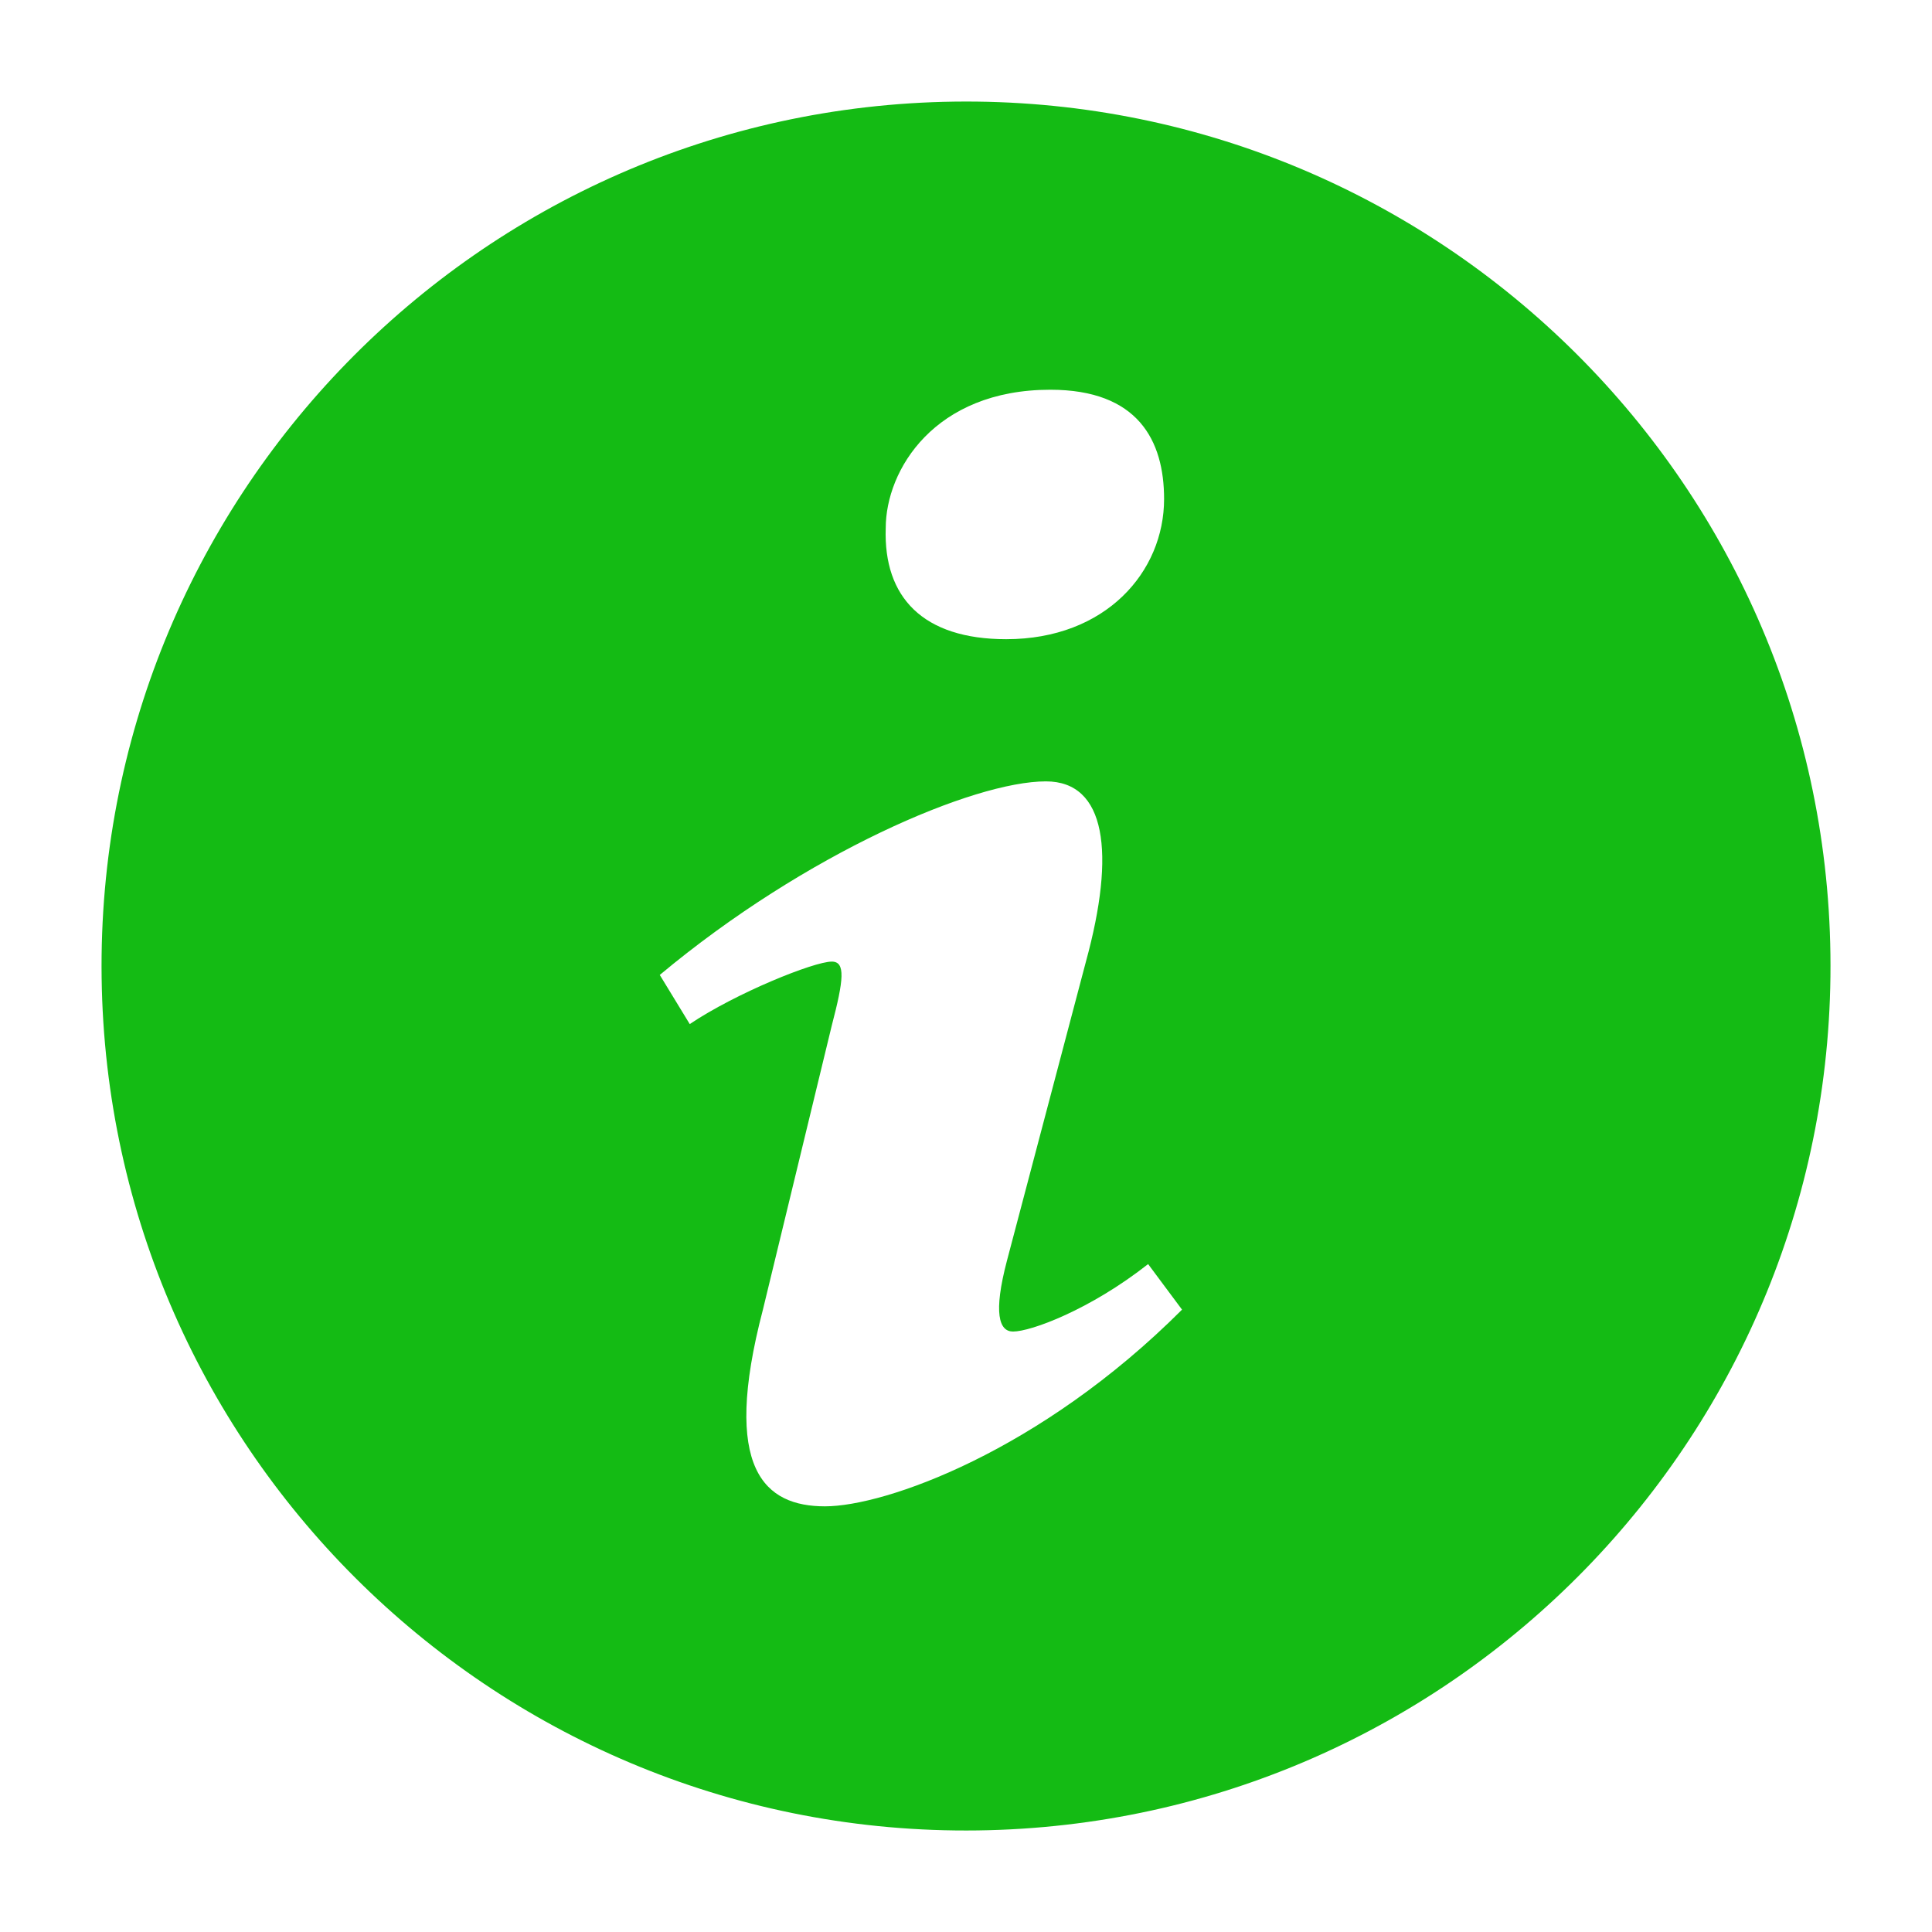
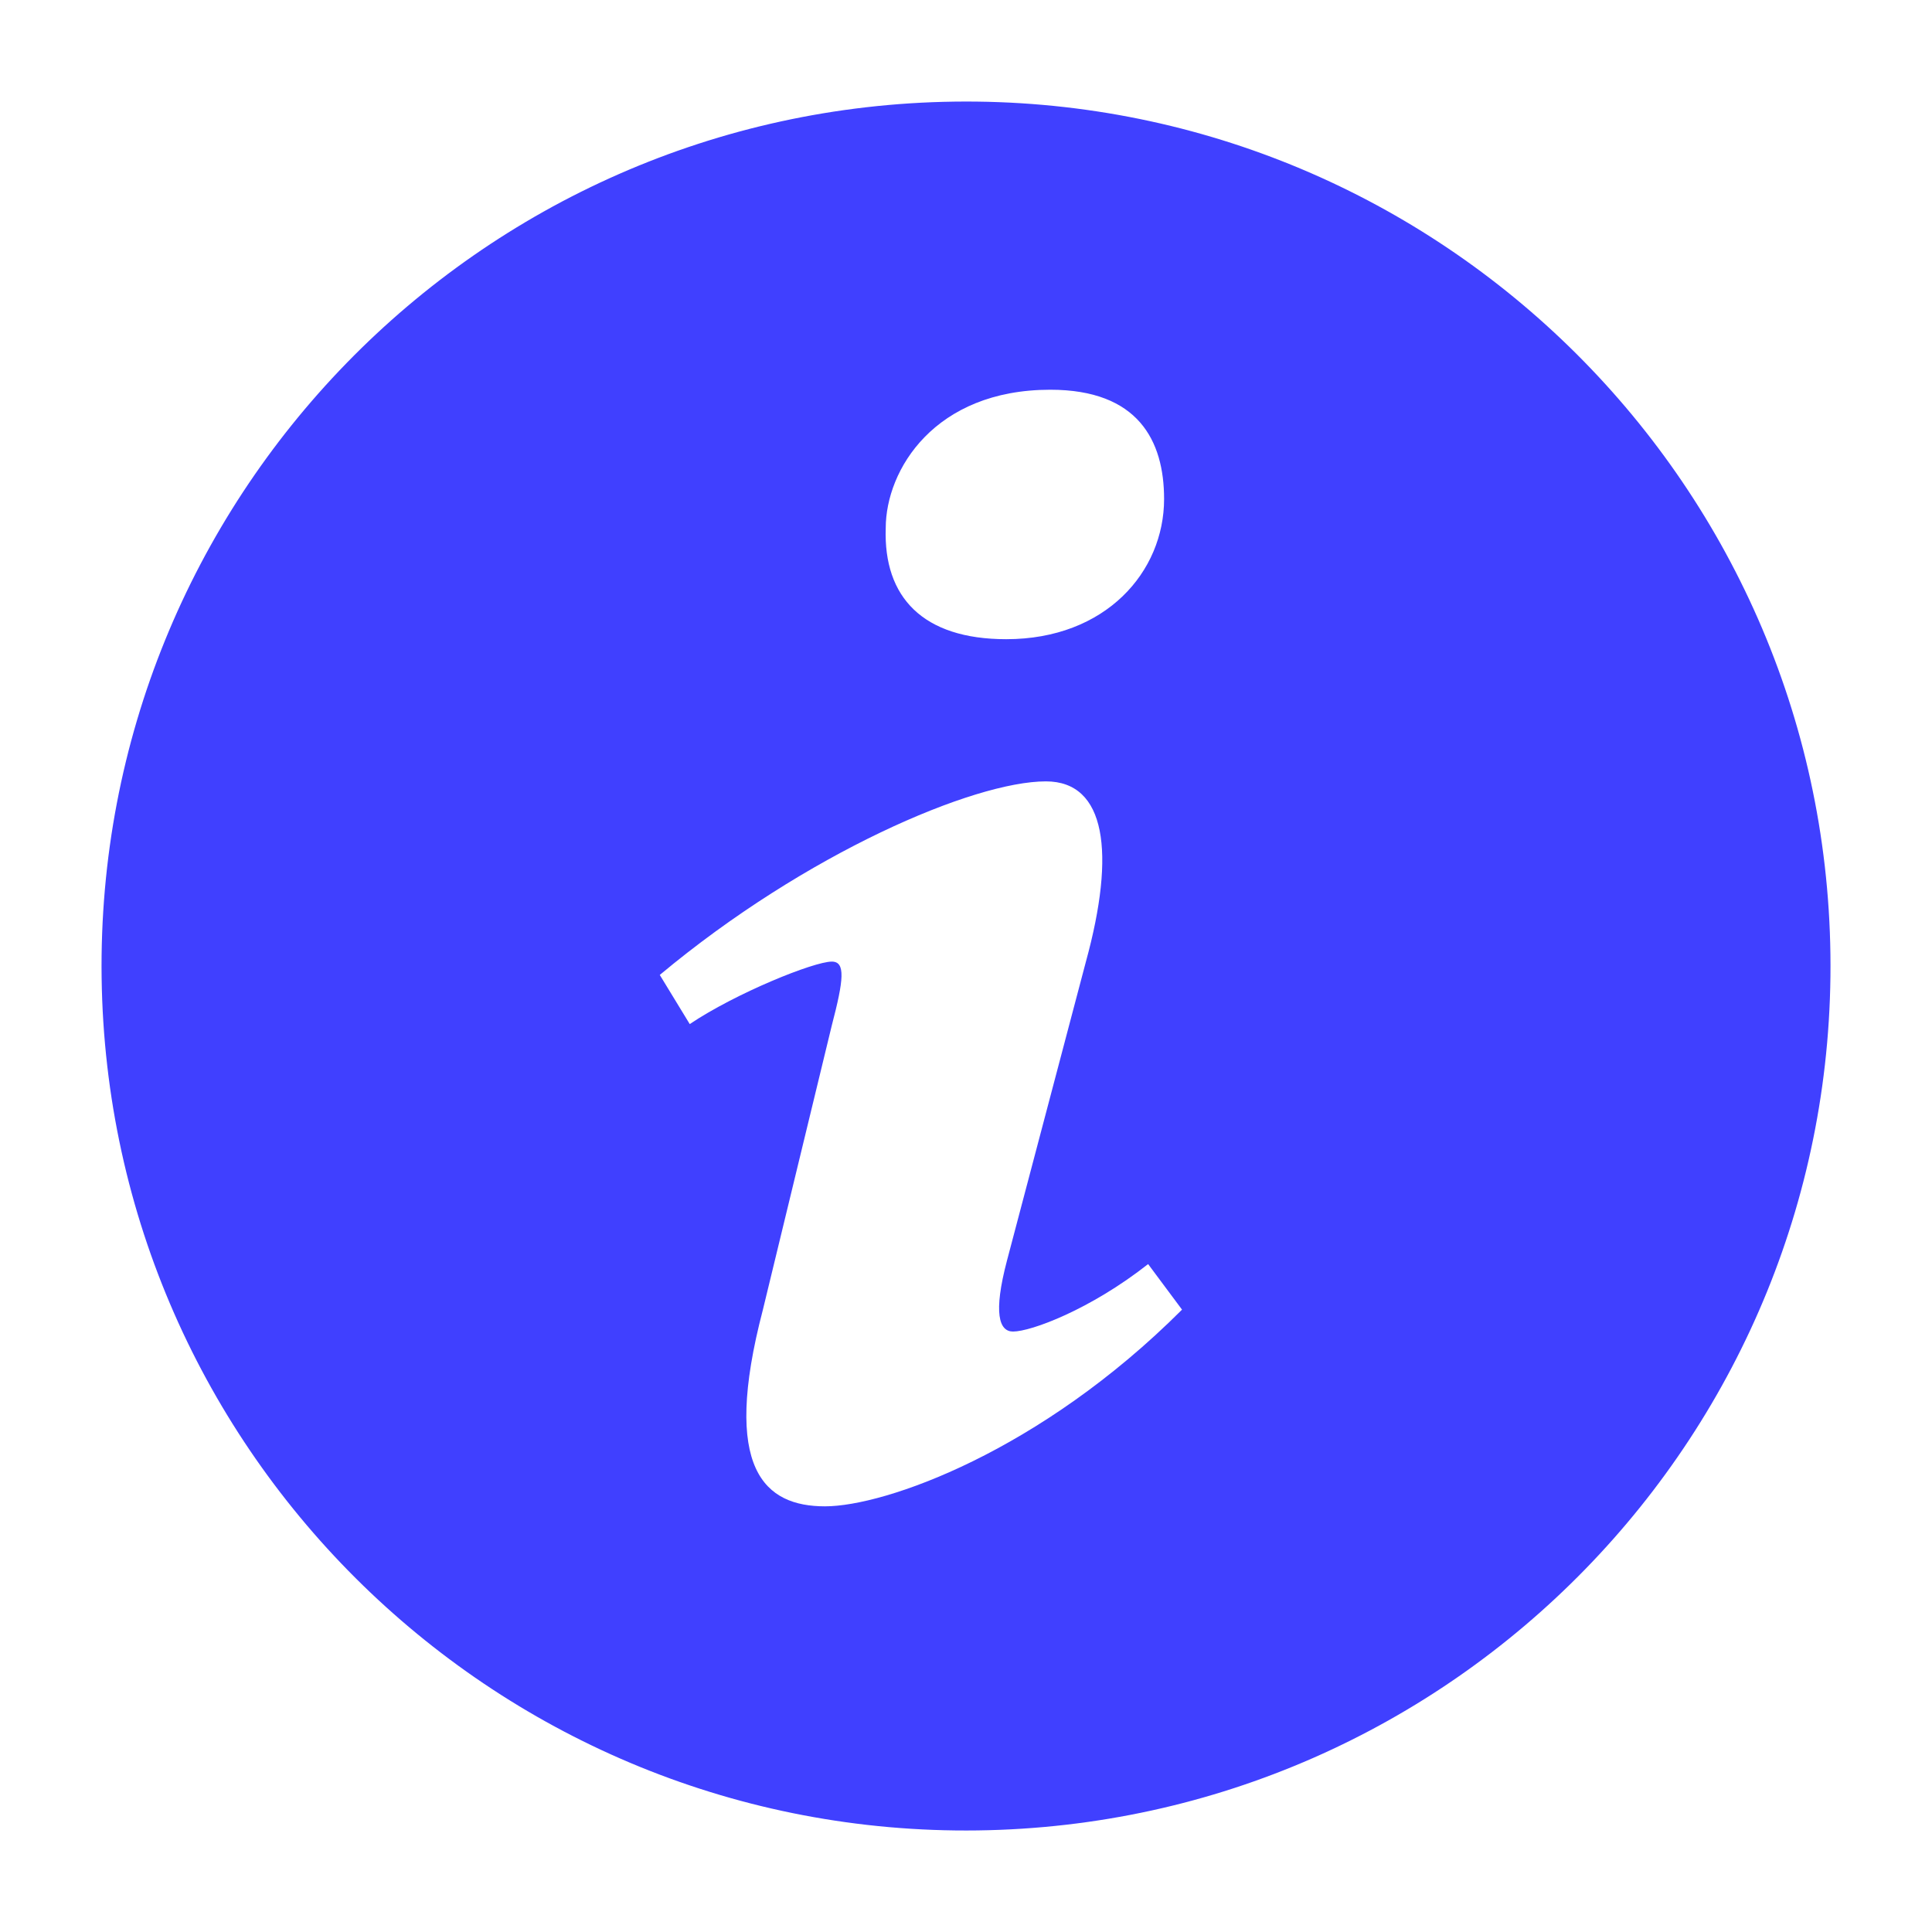
- <svg xmlns="http://www.w3.org/2000/svg" t="1511599120764" class="icon" style="" viewBox="0 0 1024 1024" version="1.1" p-id="16418" width="24" height="24">
+ <svg xmlns="http://www.w3.org/2000/svg" t="1511599120764" class="icon" style="" viewBox="0 0 1024 1024" version="1.1" p-id="16418" width="48" height="48">
  <defs>
    <style type="text/css" />
  </defs>
-   <path d="M505.891 53.862c-253.004 3.382-455.411 211.266-452.029 464.334 3.382 252.894 211.266 455.367 464.269 451.964 253.004-3.382 455.411-211.266 452.029-464.334-3.338-252.938-211.266-455.346-464.269-451.964v0zM556.684 206.567c46.56 0 60.306 26.989 60.306 57.906 0 38.618-30.938 74.313-83.673 74.313-44.116 0-65.106-22.211-63.862-58.866 0.022-30.916 25.92-73.353 87.229-73.353zM437.251 798.386c-31.833 0-55.134-19.331-32.88-104.291l36.502-150.611c6.327-24.153 7.374-33.818 0-33.818-9.513 0-50.858 16.691-75.294 33.12l-15.884-26.051c77.454-64.647 166.494-102.589 204.654-102.589 31.811 0 37.091 37.658 21.207 95.564l-41.826 158.378c-7.374 27.993-4.189 37.658 3.186 37.658 9.513 0 40.844-11.564 71.607-35.76l17.978 24.153c-75.251 75.251-157.374 104.247-189.251 104.247v0z" p-id="16419" fill="#14BB14" />
+   <path d="M505.891 53.862c-253.004 3.382-455.411 211.266-452.029 464.334 3.382 252.894 211.266 455.367 464.269 451.964 253.004-3.382 455.411-211.266 452.029-464.334-3.338-252.938-211.266-455.346-464.269-451.964v0zM556.684 206.567c46.56 0 60.306 26.989 60.306 57.906 0 38.618-30.938 74.313-83.673 74.313-44.116 0-65.106-22.211-63.862-58.866 0.022-30.916 25.92-73.353 87.229-73.353zM437.251 798.386c-31.833 0-55.134-19.331-32.88-104.291l36.502-150.611c6.327-24.153 7.374-33.818 0-33.818-9.513 0-50.858 16.691-75.294 33.12l-15.884-26.051c77.454-64.647 166.494-102.589 204.654-102.589 31.811 0 37.091 37.658 21.207 95.564l-41.826 158.378c-7.374 27.993-4.189 37.658 3.186 37.658 9.513 0 40.844-11.564 71.607-35.76l17.978 24.153c-75.251 75.251-157.374 104.247-189.251 104.247v0z" p-id="16419" fill="#4040ff" />
</svg>
